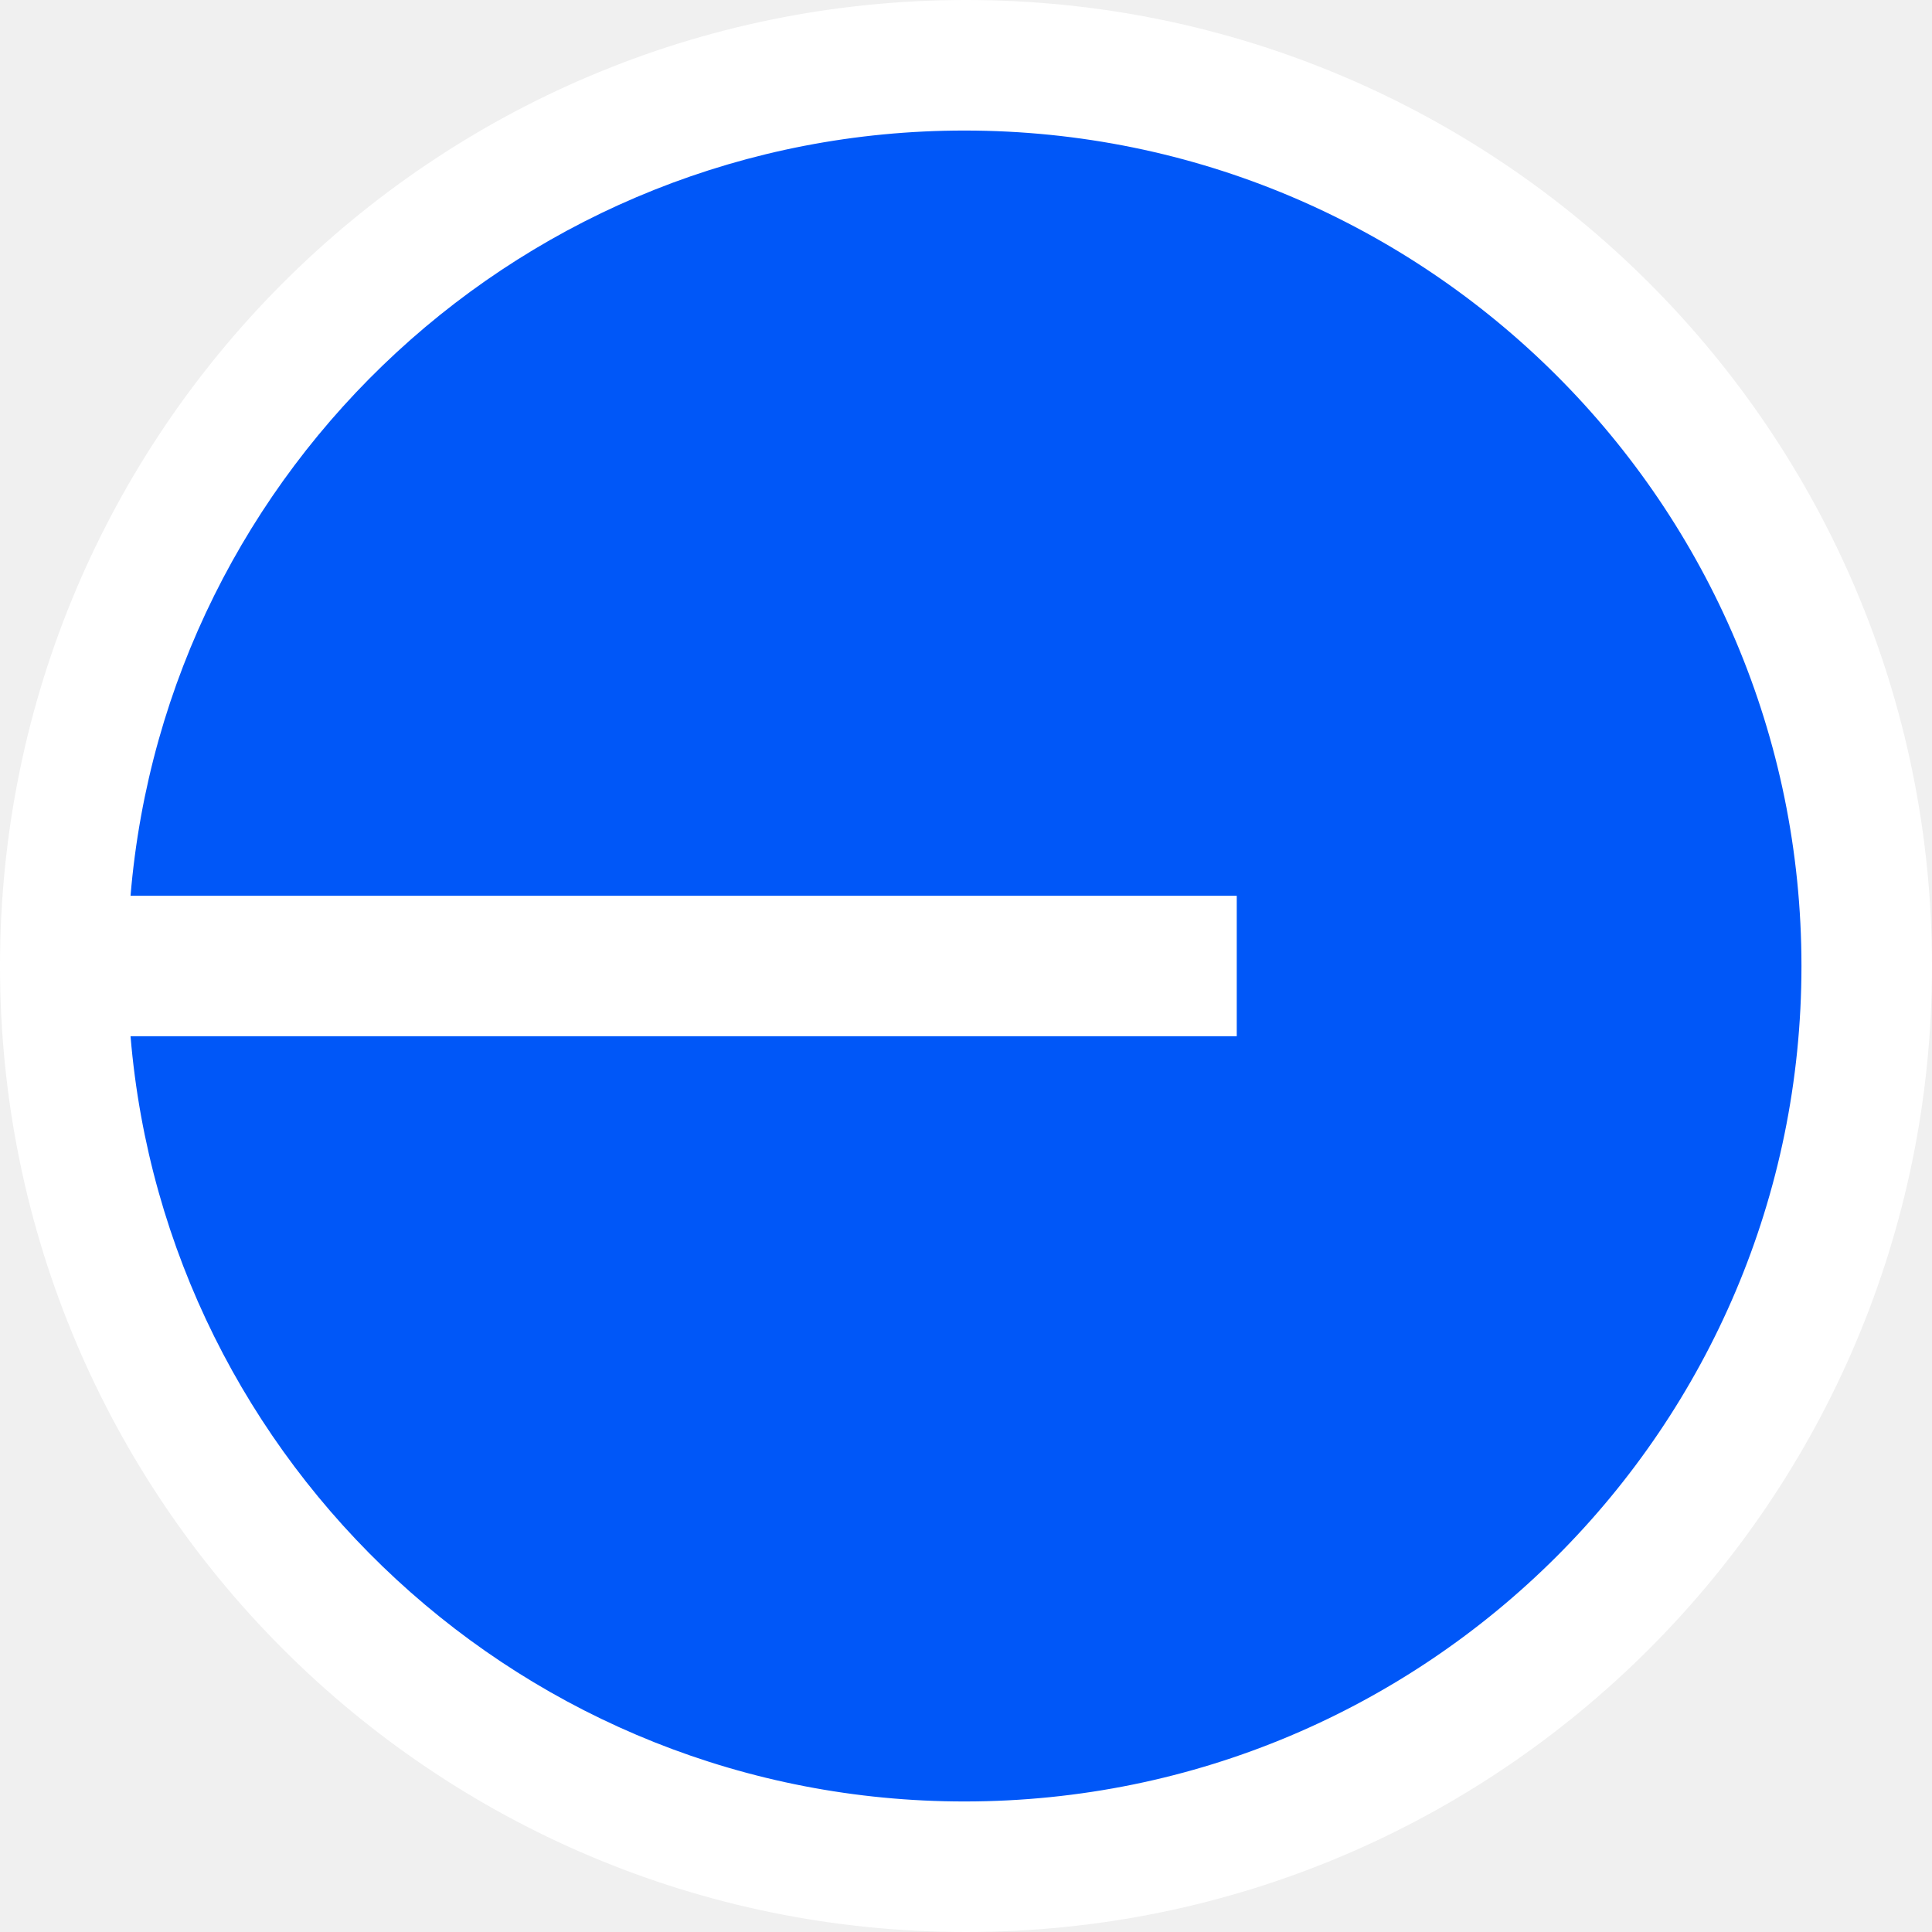
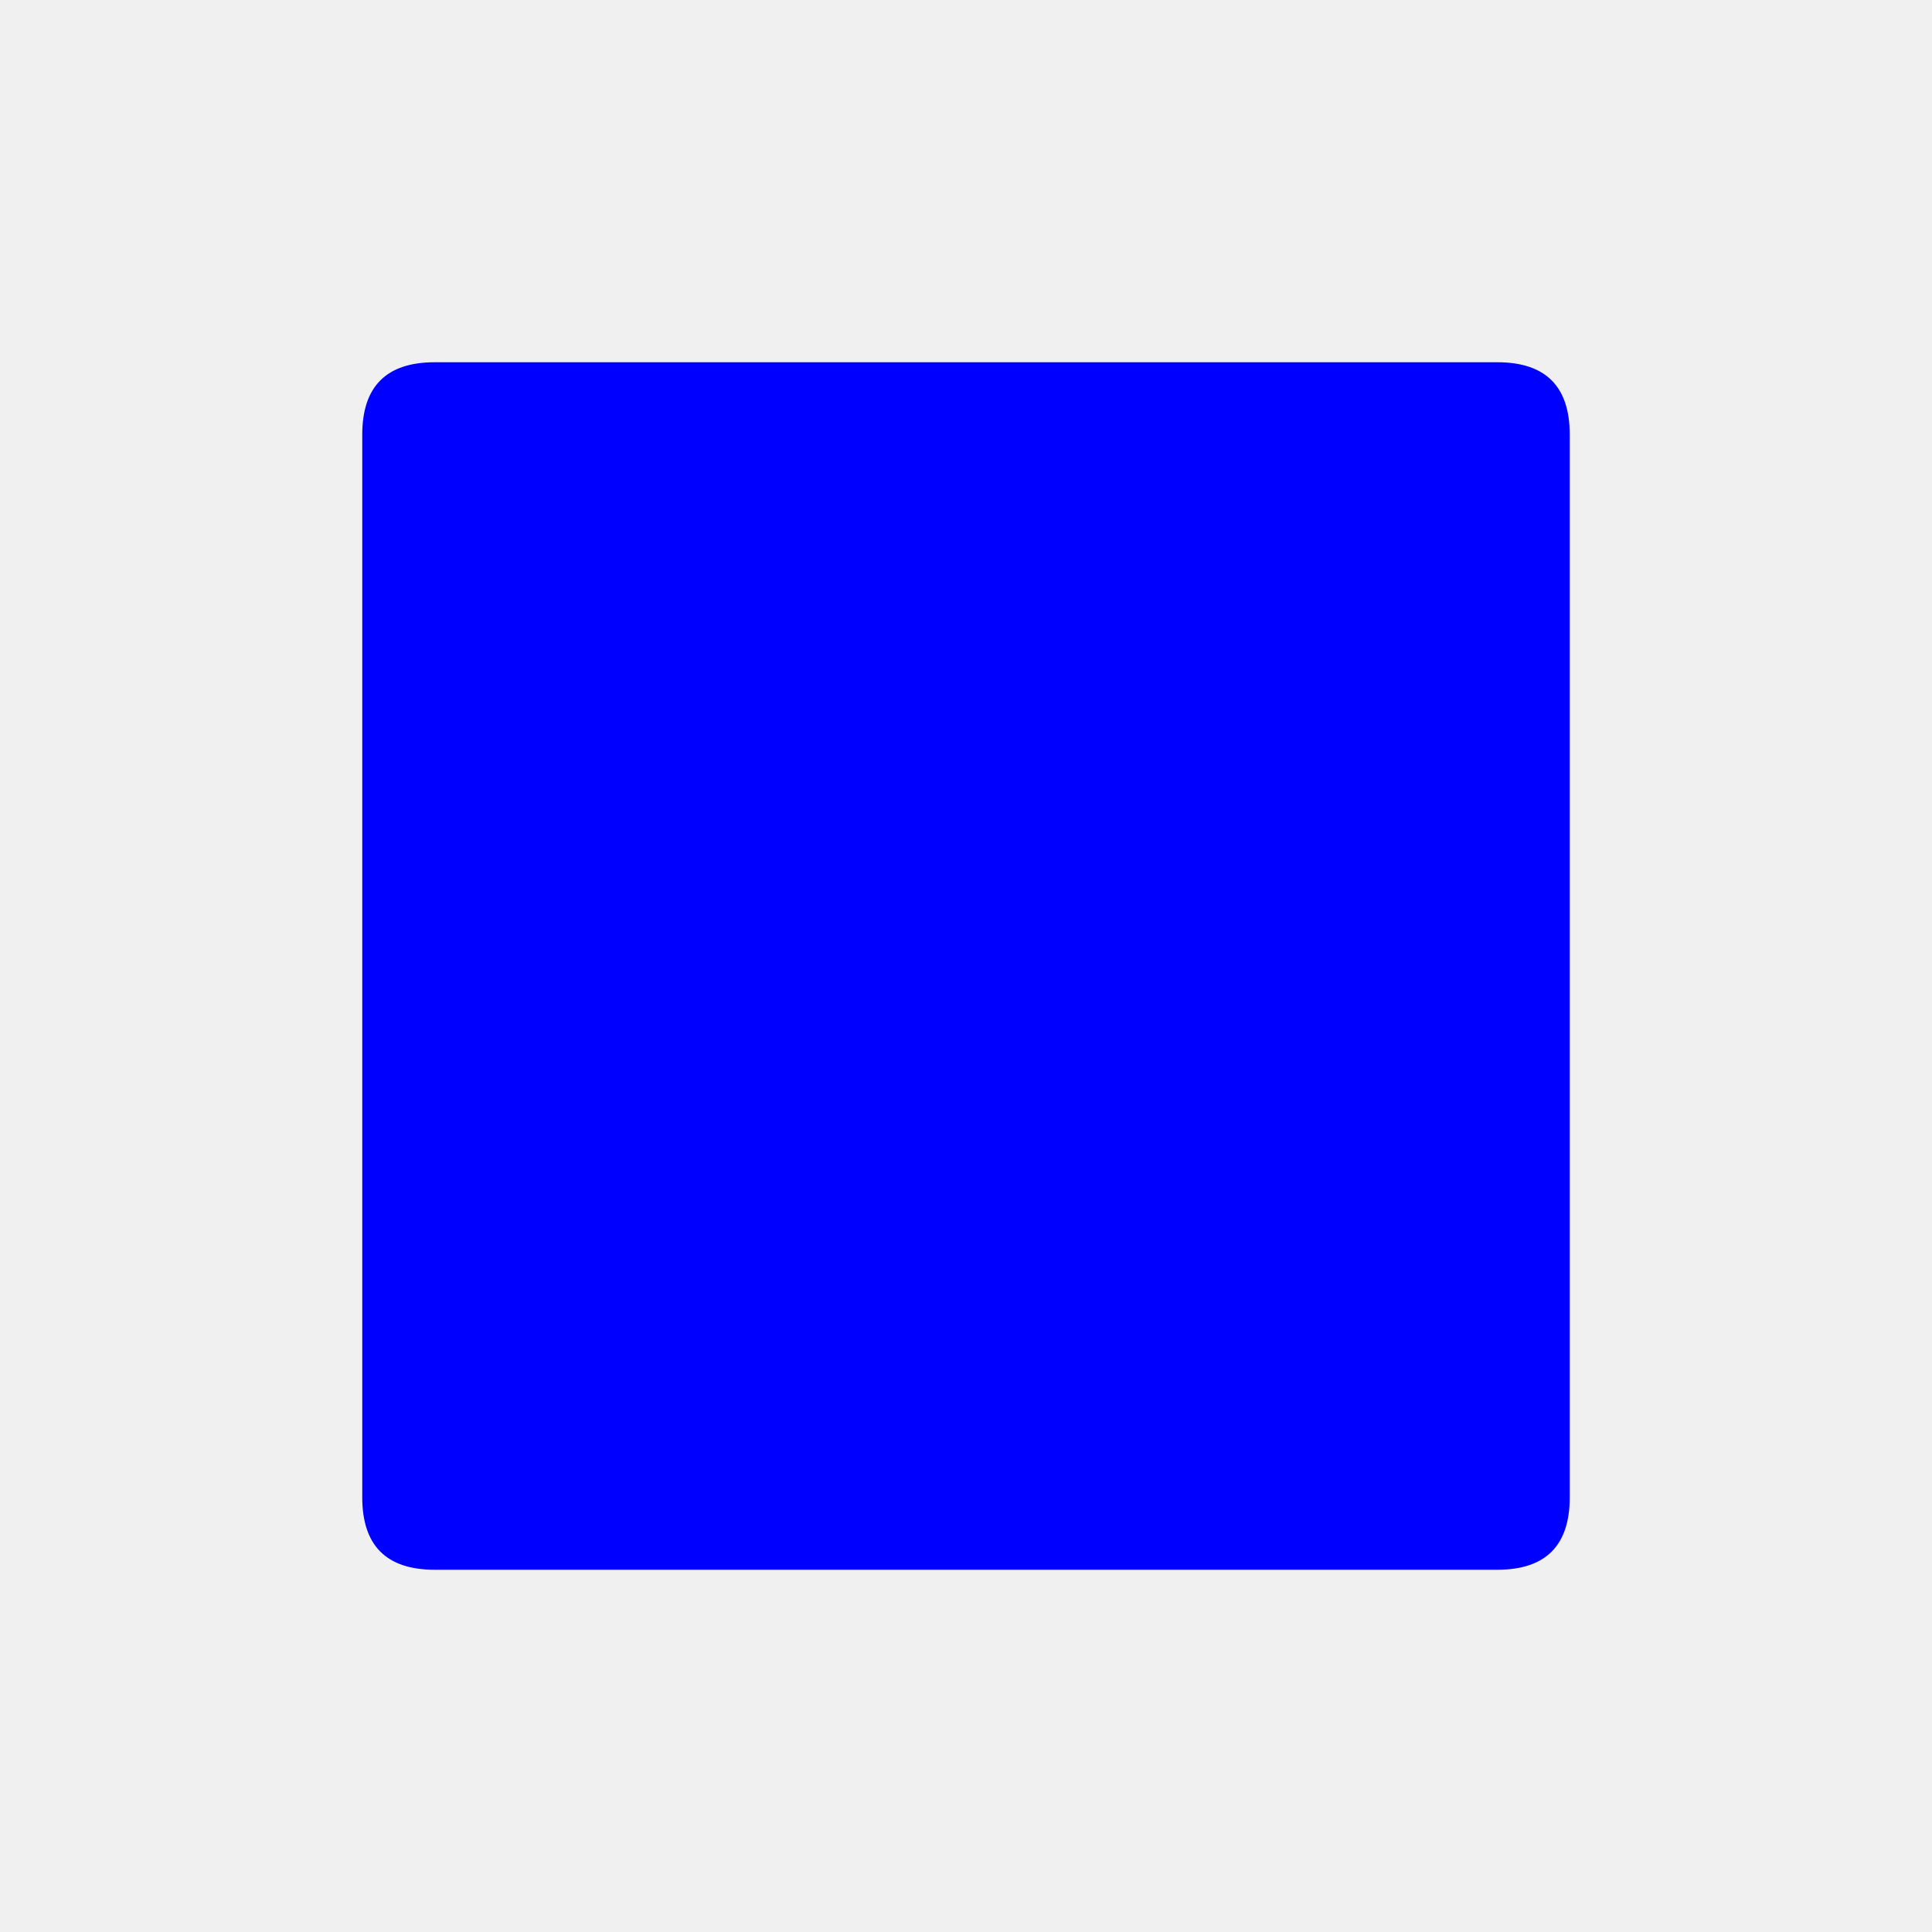
- <svg xmlns="http://www.w3.org/2000/svg" width="120" height="120" viewBox="0 0 148 148" fill="none">
-   <circle cx="74" cy="74" r="74" fill="white" />
-   <g clip-path="url(#clip0_2_6)">
-     <path fill-rule="evenodd" clip-rule="evenodd" d="M138 74C138 109.346 109.296 138 73.888 138C40.295 138 12.737 112.208 10 79.38H94.741V68.62H10C12.737 35.791 40.295 10 73.888 10C109.296 10 138 38.654 138 74Z" fill="#0057F8" />
-   </g>
-   <defs>
-     <clipPath id="clip0_2_6">
-       <rect width="128" height="128" fill="white" transform="translate(10 10)" />
-     </clipPath>
-   </defs>
+ <svg xmlns="http://www.w3.org/2000/svg" width="32" height="32" viewBox="0 0 32 32" fill="none">
+   <path d="M7.2 26C6.4 26 6 25.6 6 24.8V7.2C6 6.4 6.4 6 7.2 6H24.8C25.6 6 26 6.4 26 7.2V24.8C26 25.6 25.6 26 24.8 26H7.2Z" fill="#0000FF" />
</svg>
